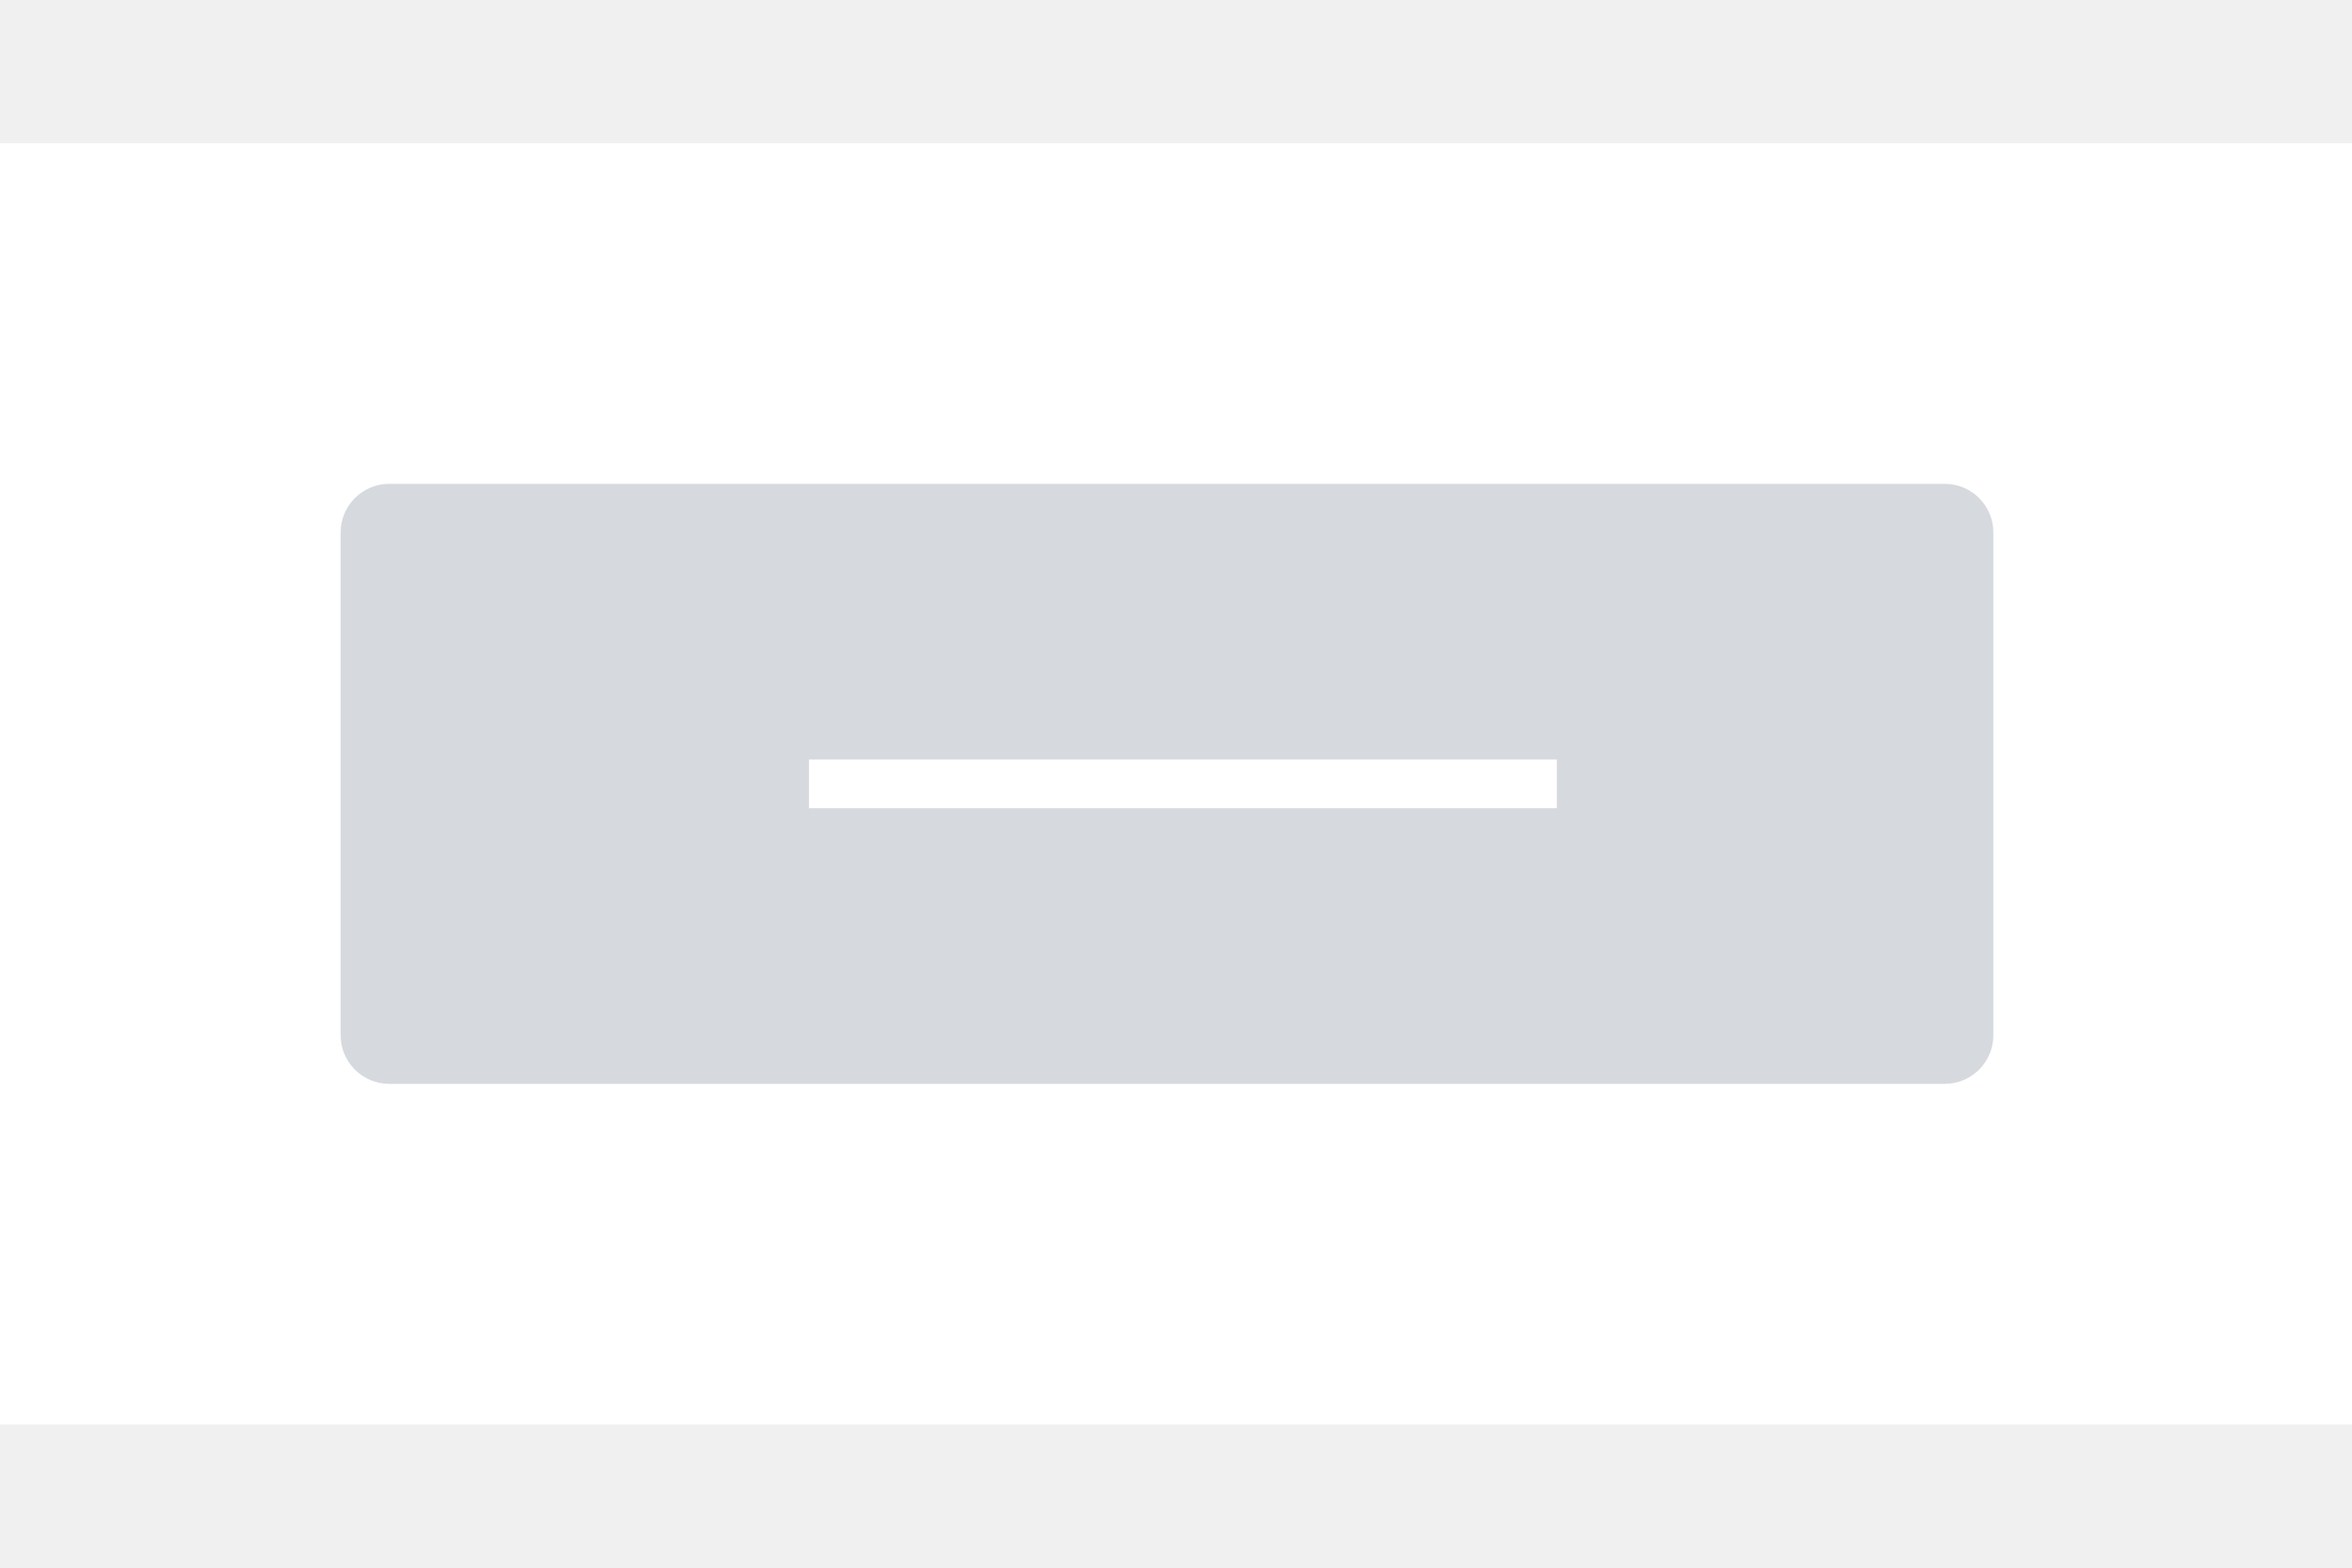
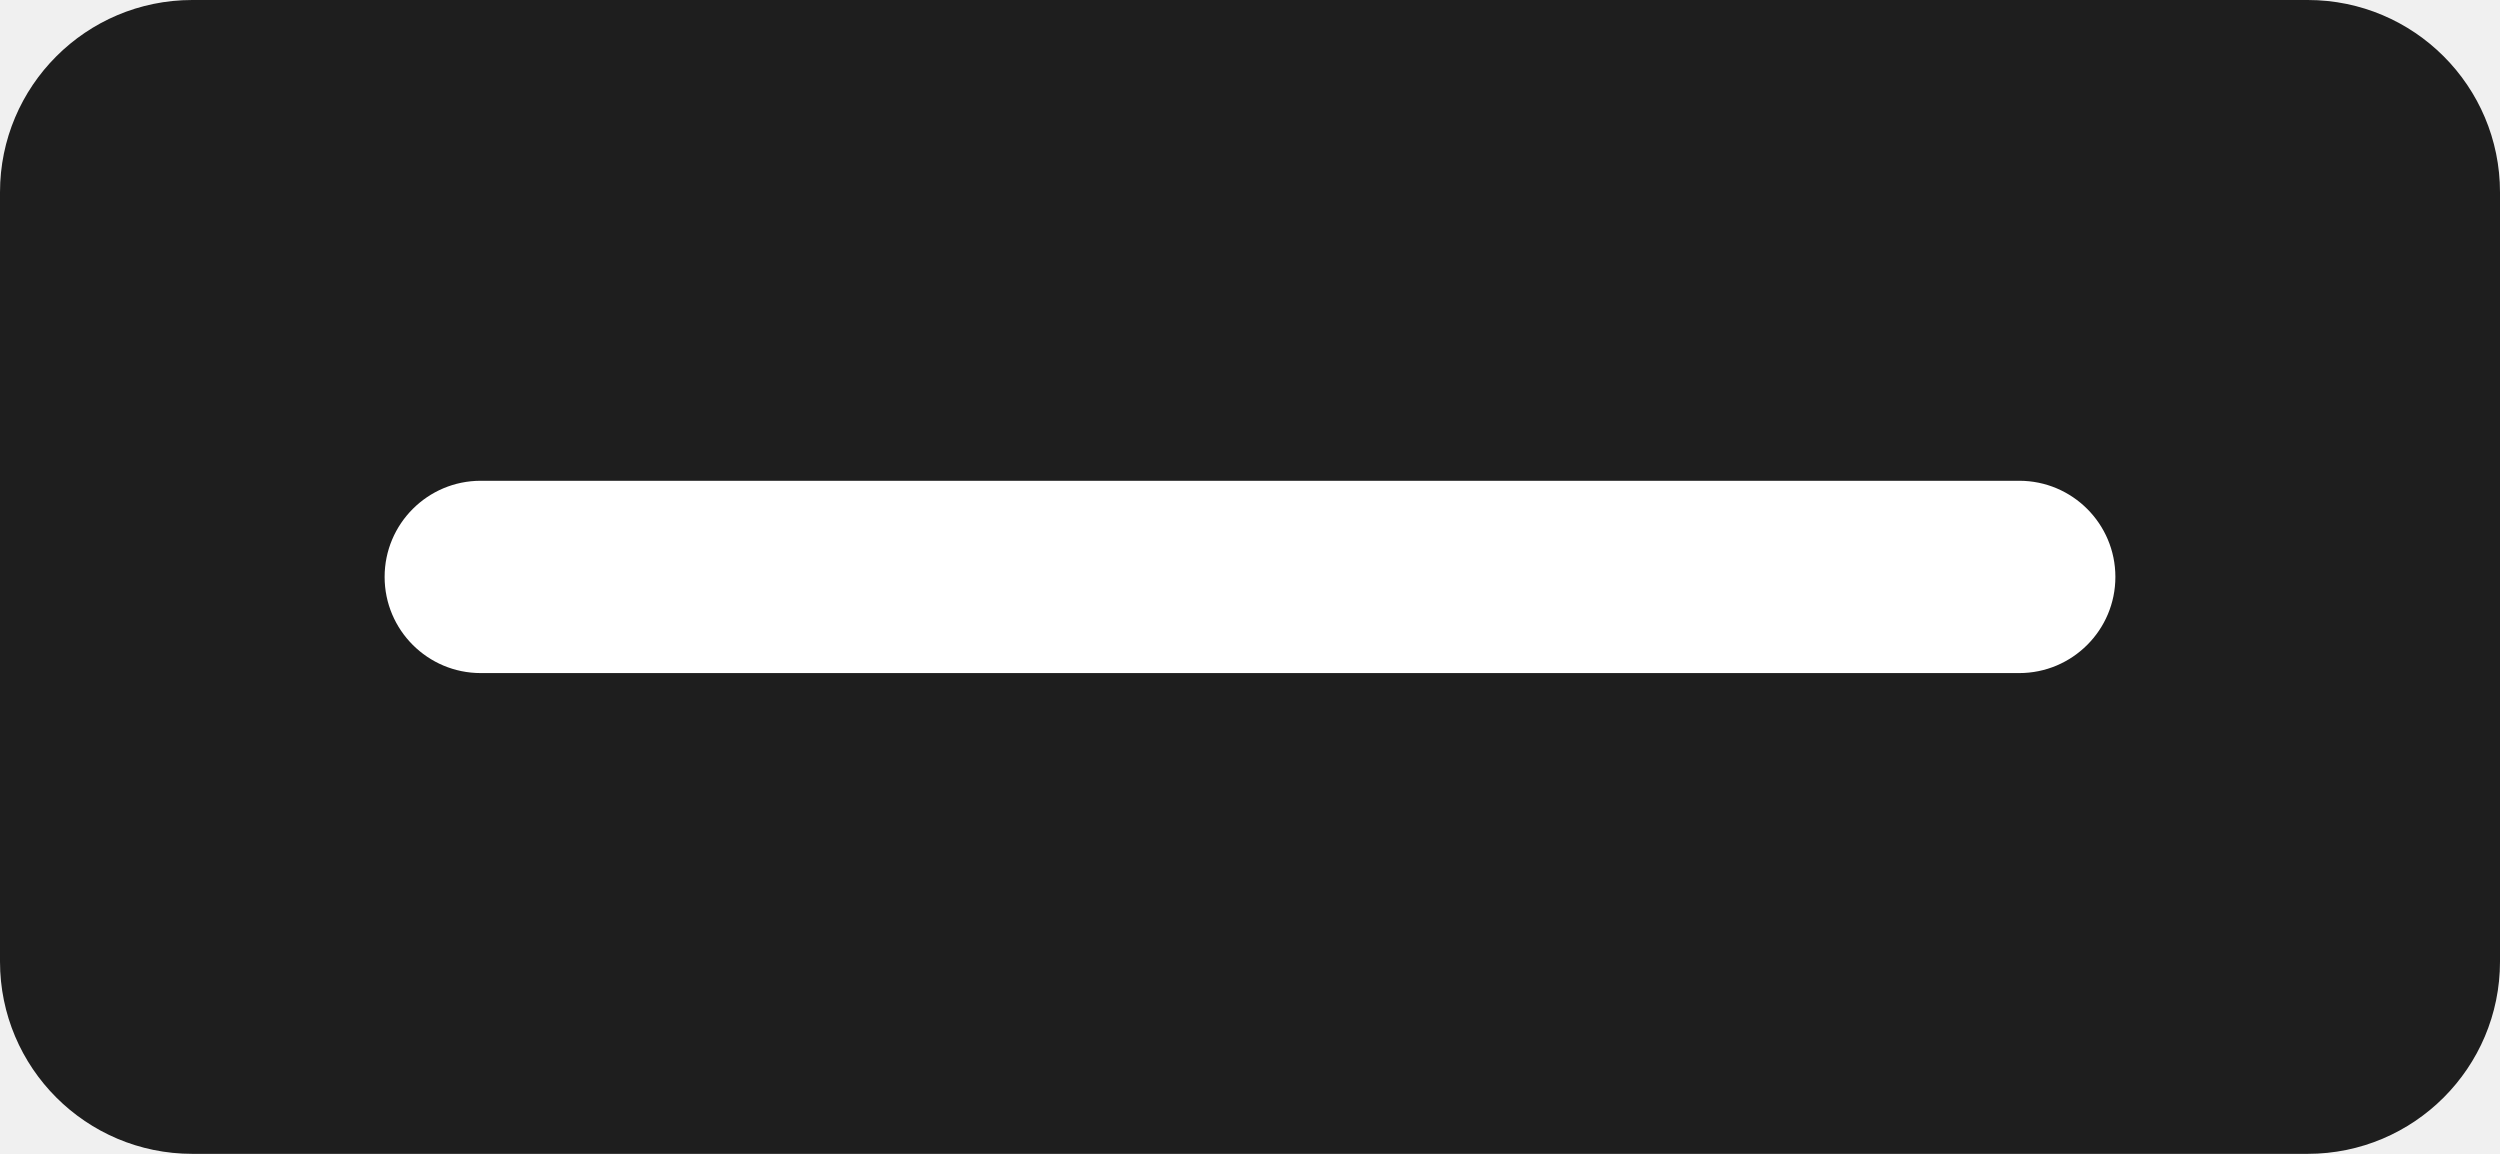
- <svg xmlns="http://www.w3.org/2000/svg" width="30" height="20" viewBox="0 0 145 79">
-   <g fill="none">
-     <path id="Rectangle" fill="#fff" d="M0 0h145v79h-145z" />
-     <g transform="translate(21 21)">
-       <rect fill="#D6D9DD" width="101.89" height="37" rx="3" />
-       <path d="M30.371 18.5h43.107" stroke="#fff" stroke-width="3" stroke-linecap="square" />
-     </g>
-   </g>
+ <svg xmlns="http://www.w3.org/2000/svg" width="26" height="12" viewBox="0 0 26 12" fill="none">
+   <rect width="26" height="12" rx="2" fill="#1E1E1E" />
+   <rect x="4" y="5" width="18" height="2" rx="1" fill="white" />
</svg>
